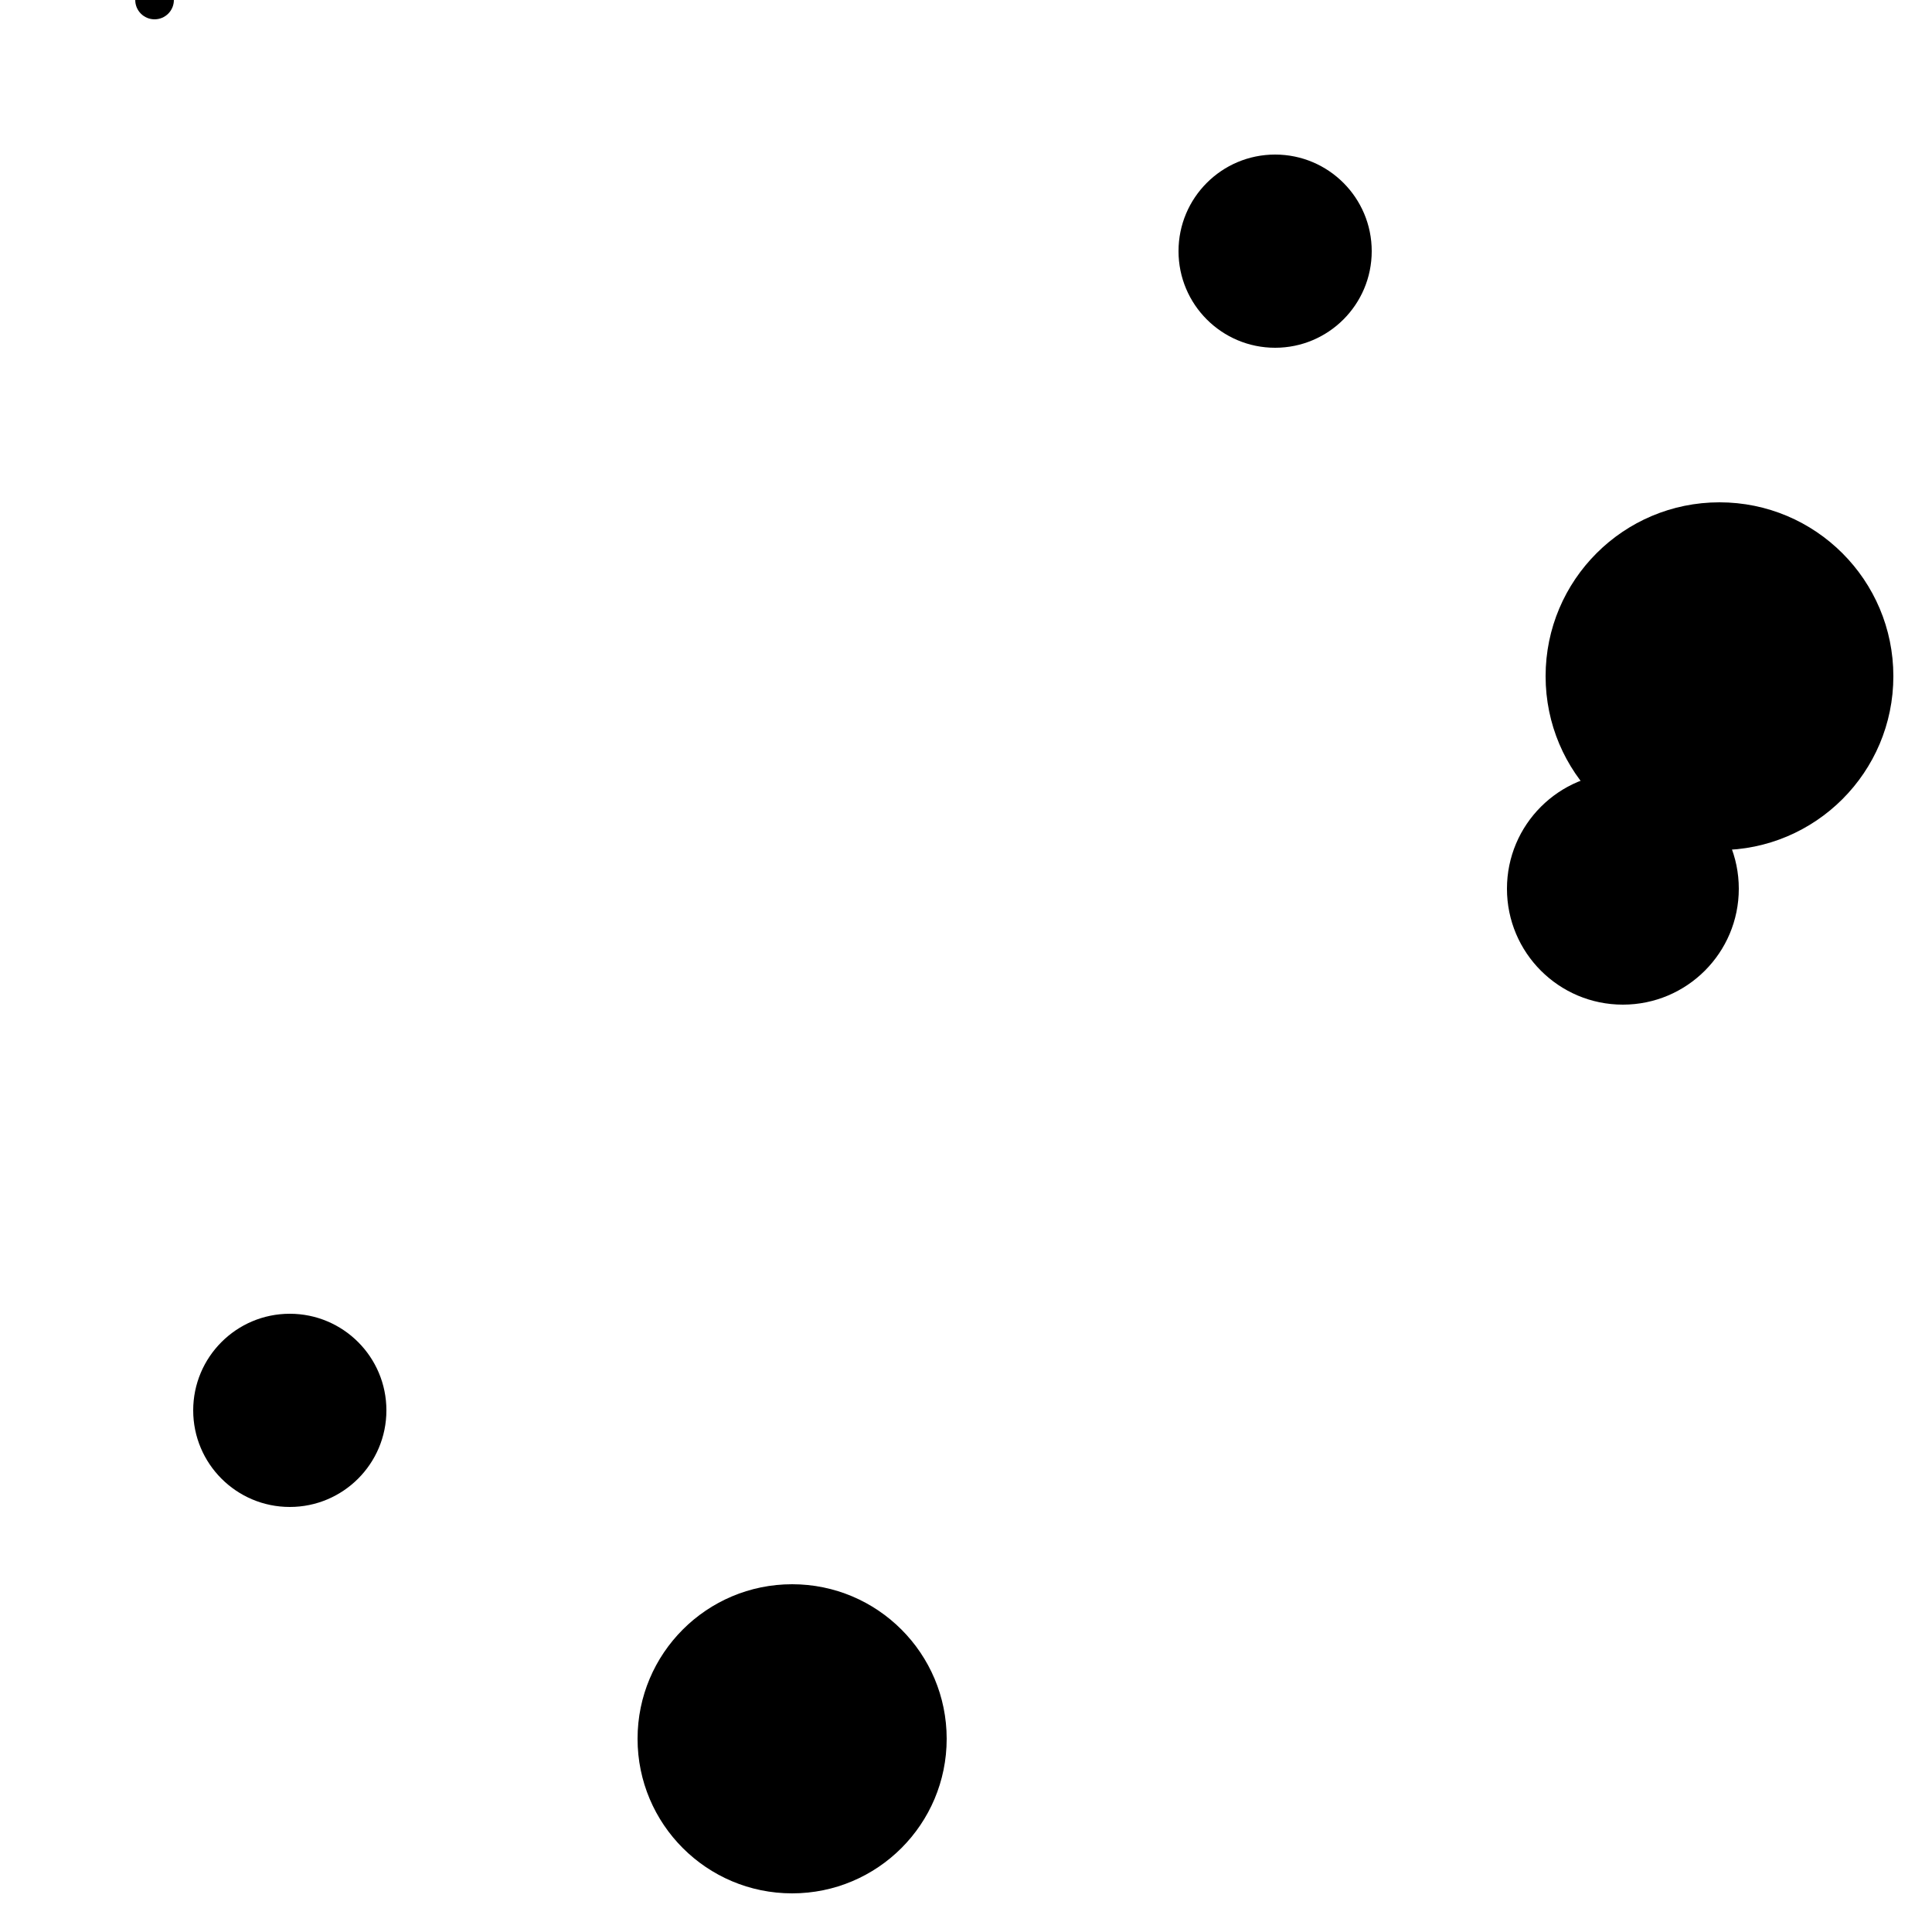
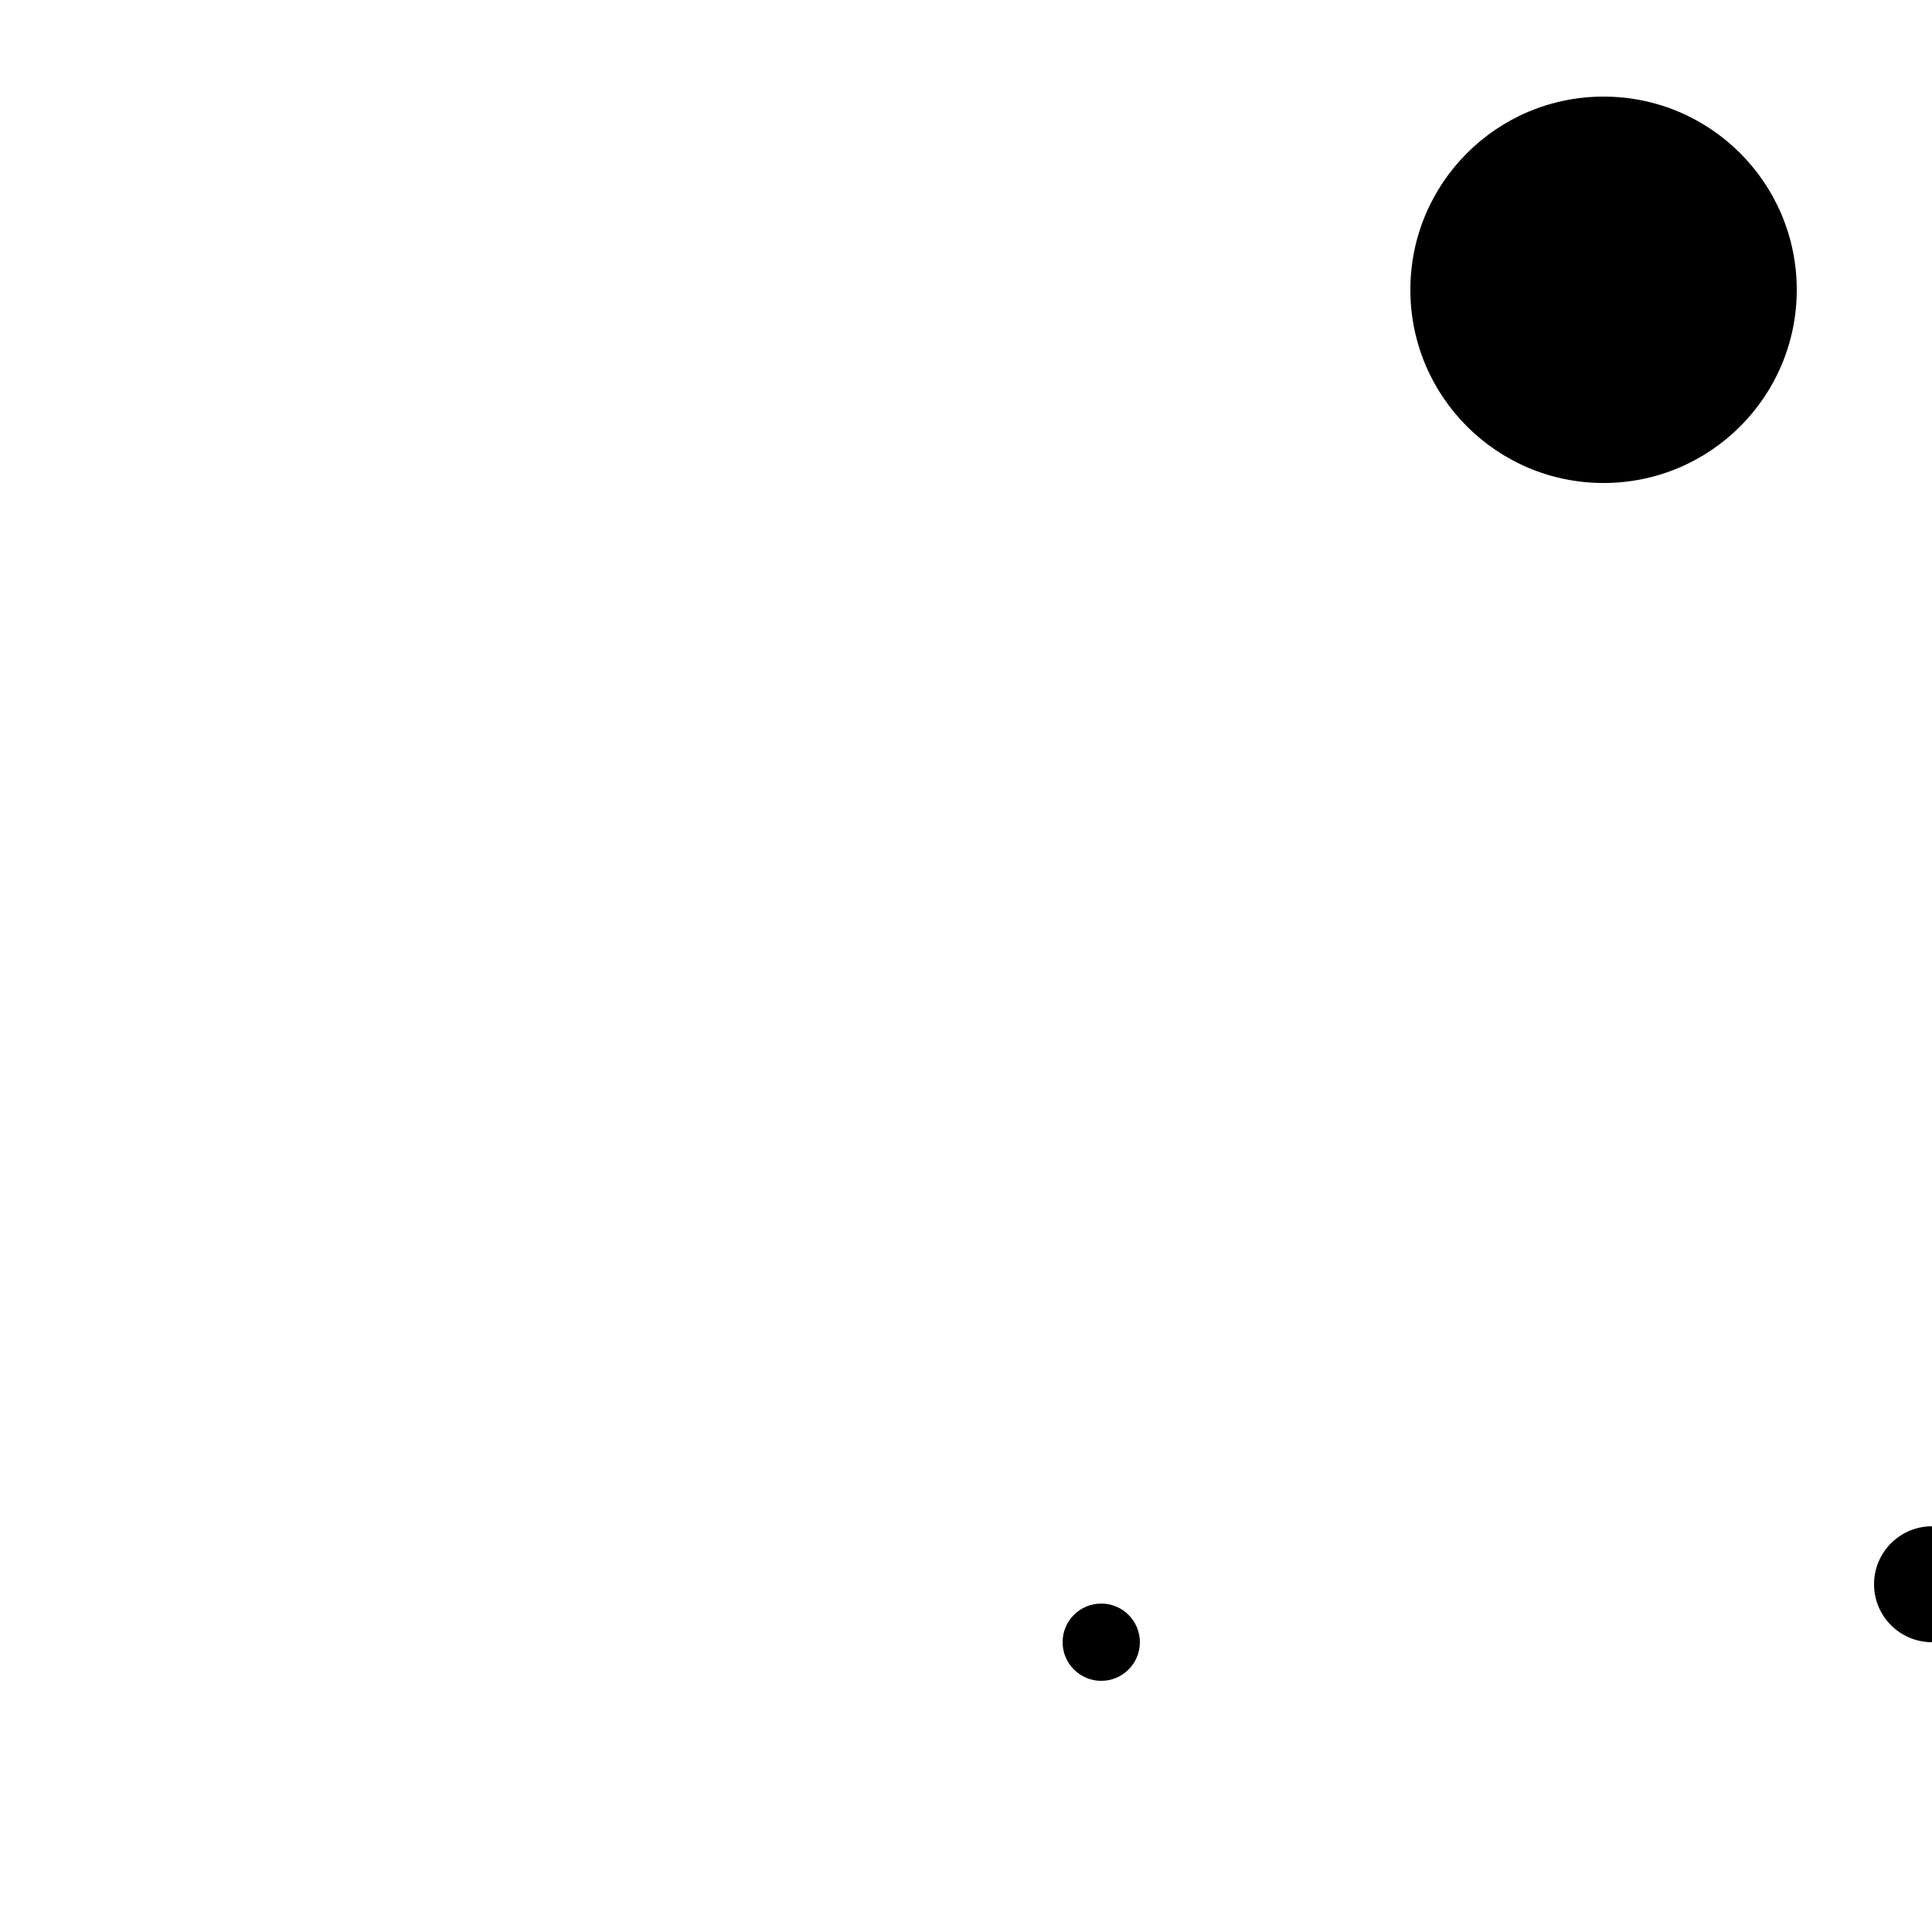
<svg xmlns="http://www.w3.org/2000/svg" width="100" height="100">
-   <circle cx="89" cy="35" r="9" fill="black" />
-   <circle cx="84" cy="46" r="6" fill="black" />
-   <circle cx="41" cy="90" r="8" fill="black" />
-   <circle cx="15" cy="73" r="5" fill="black" />
-   <circle cx="66" cy="13" r="5" fill="black" />
-   <circle cx="8" cy="0" r="1" fill="black" />
+   <circle cx="100" cy="82" r="3" fill="black" />
+   <circle cx="57" cy="85" r="2" fill="black" />
+   <circle cx="83" cy="15" r="10" fill="black" />
</svg>
